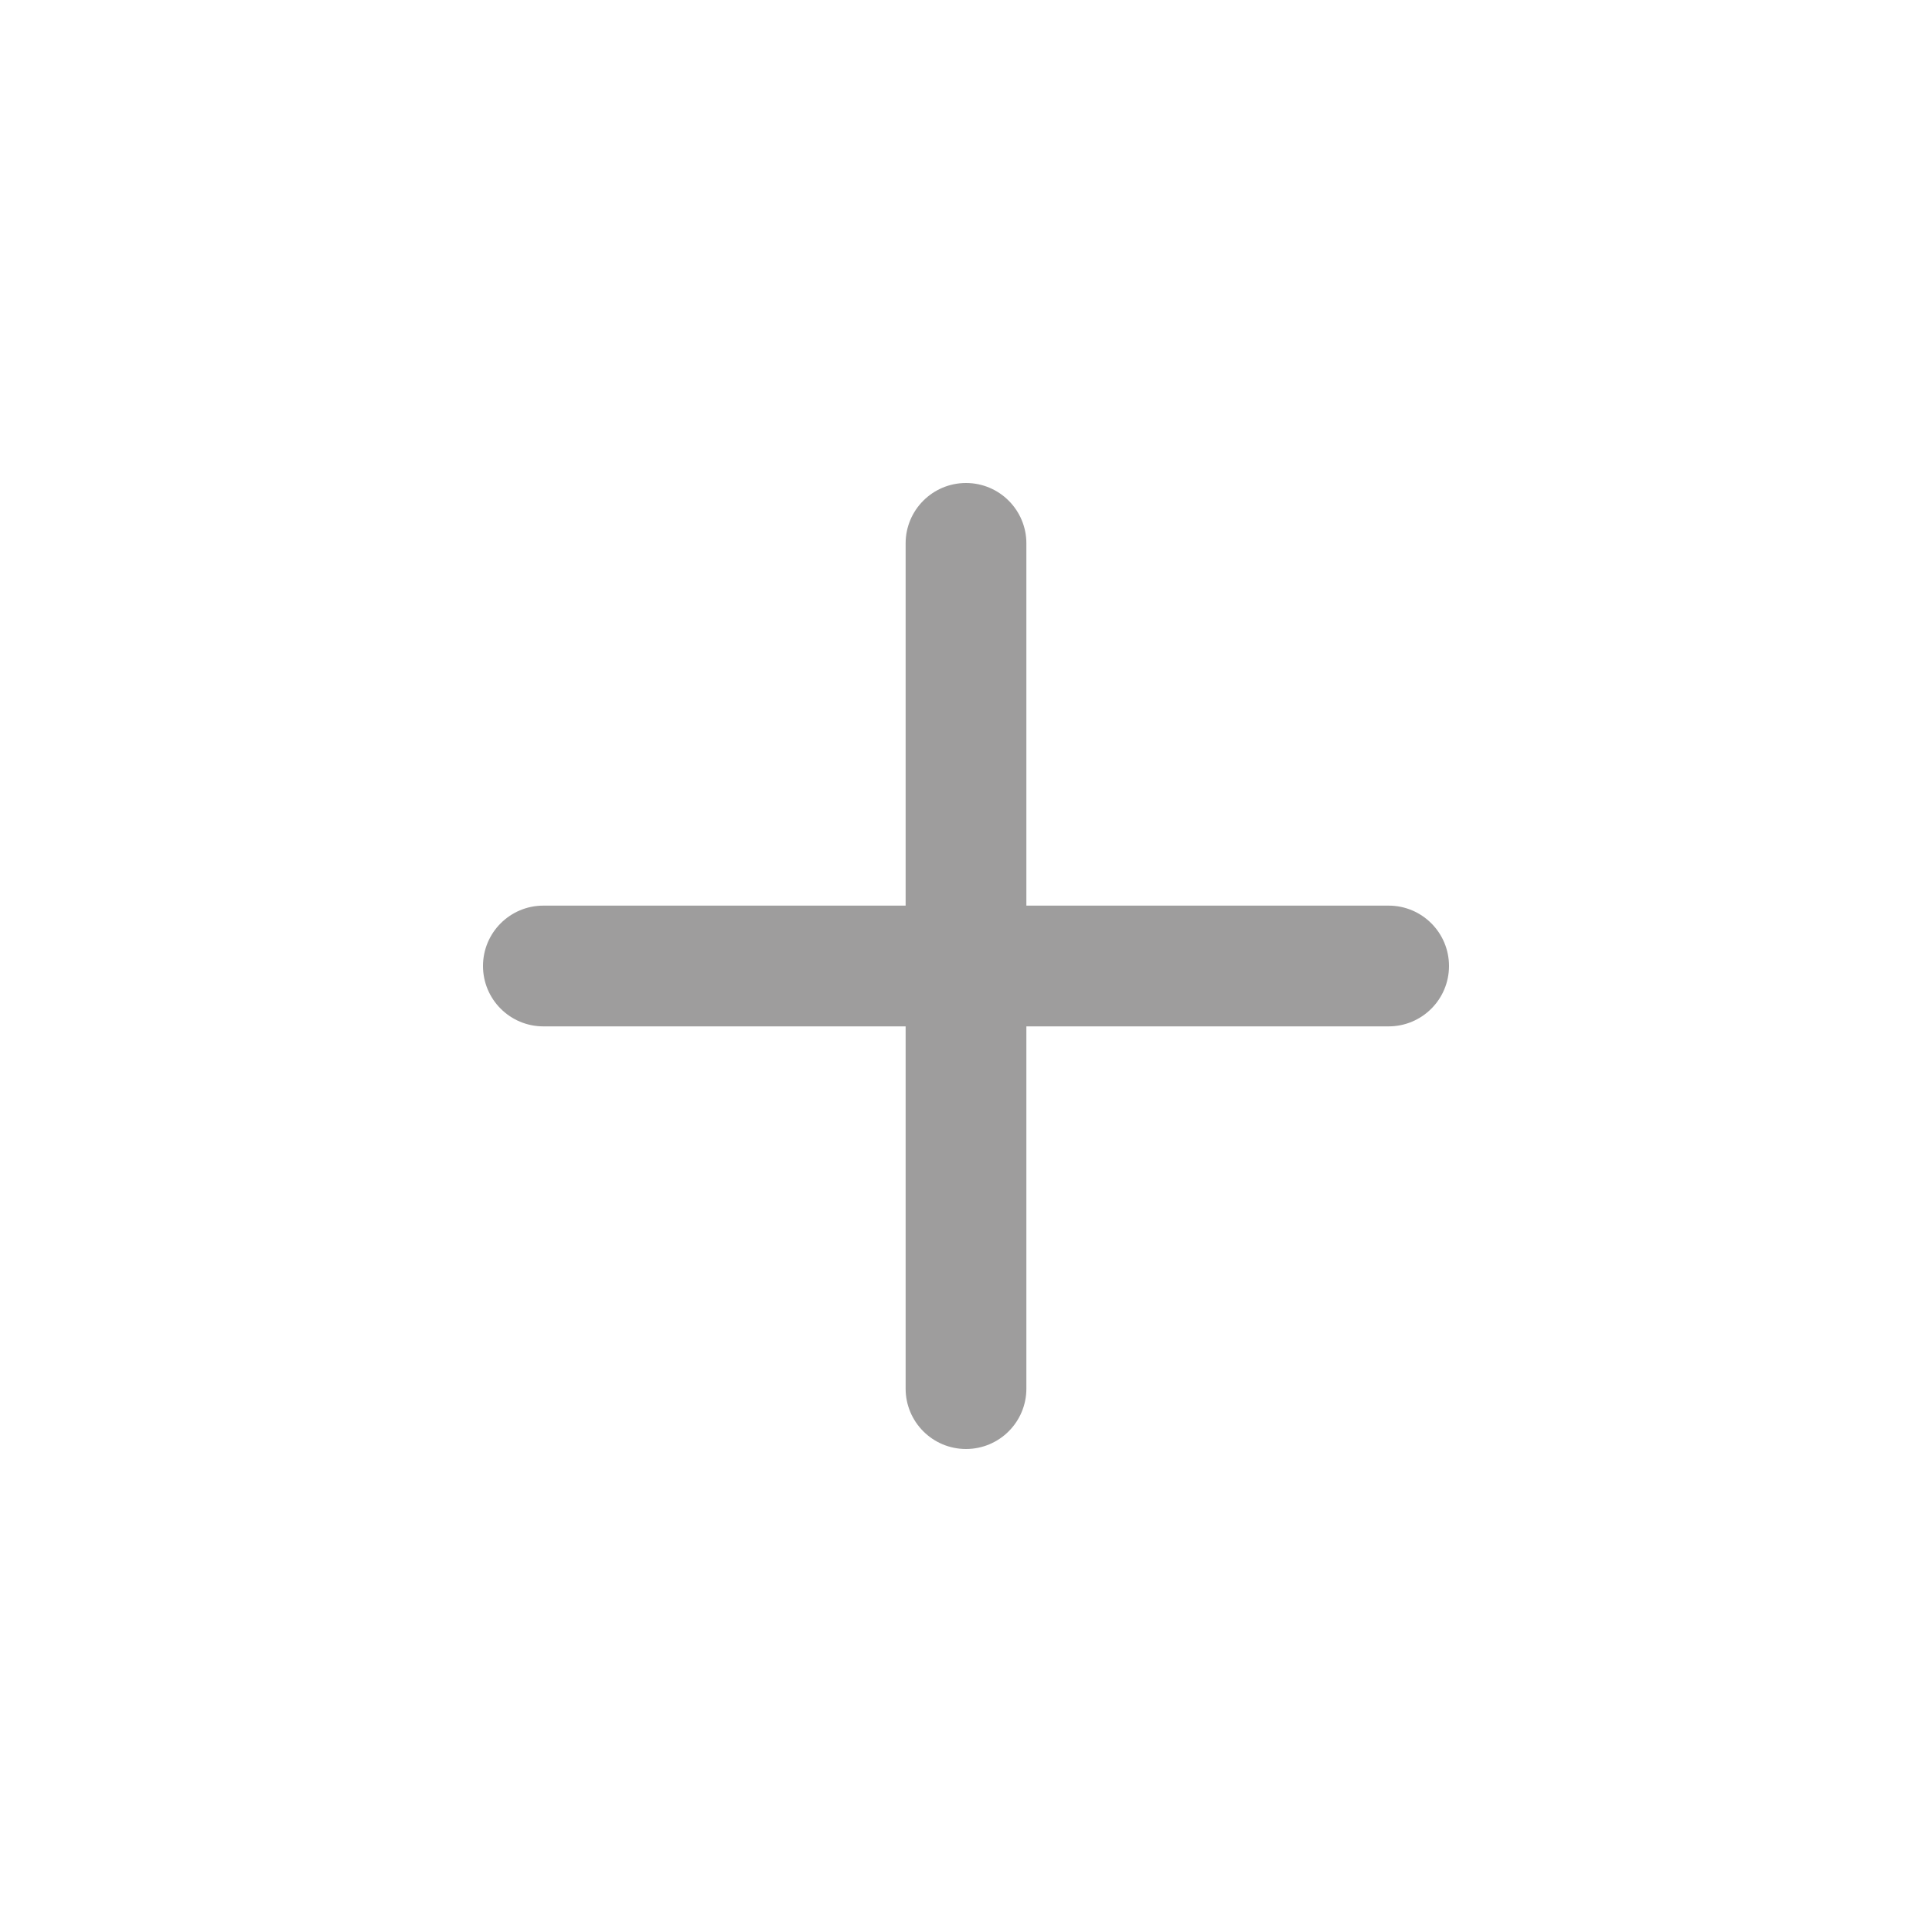
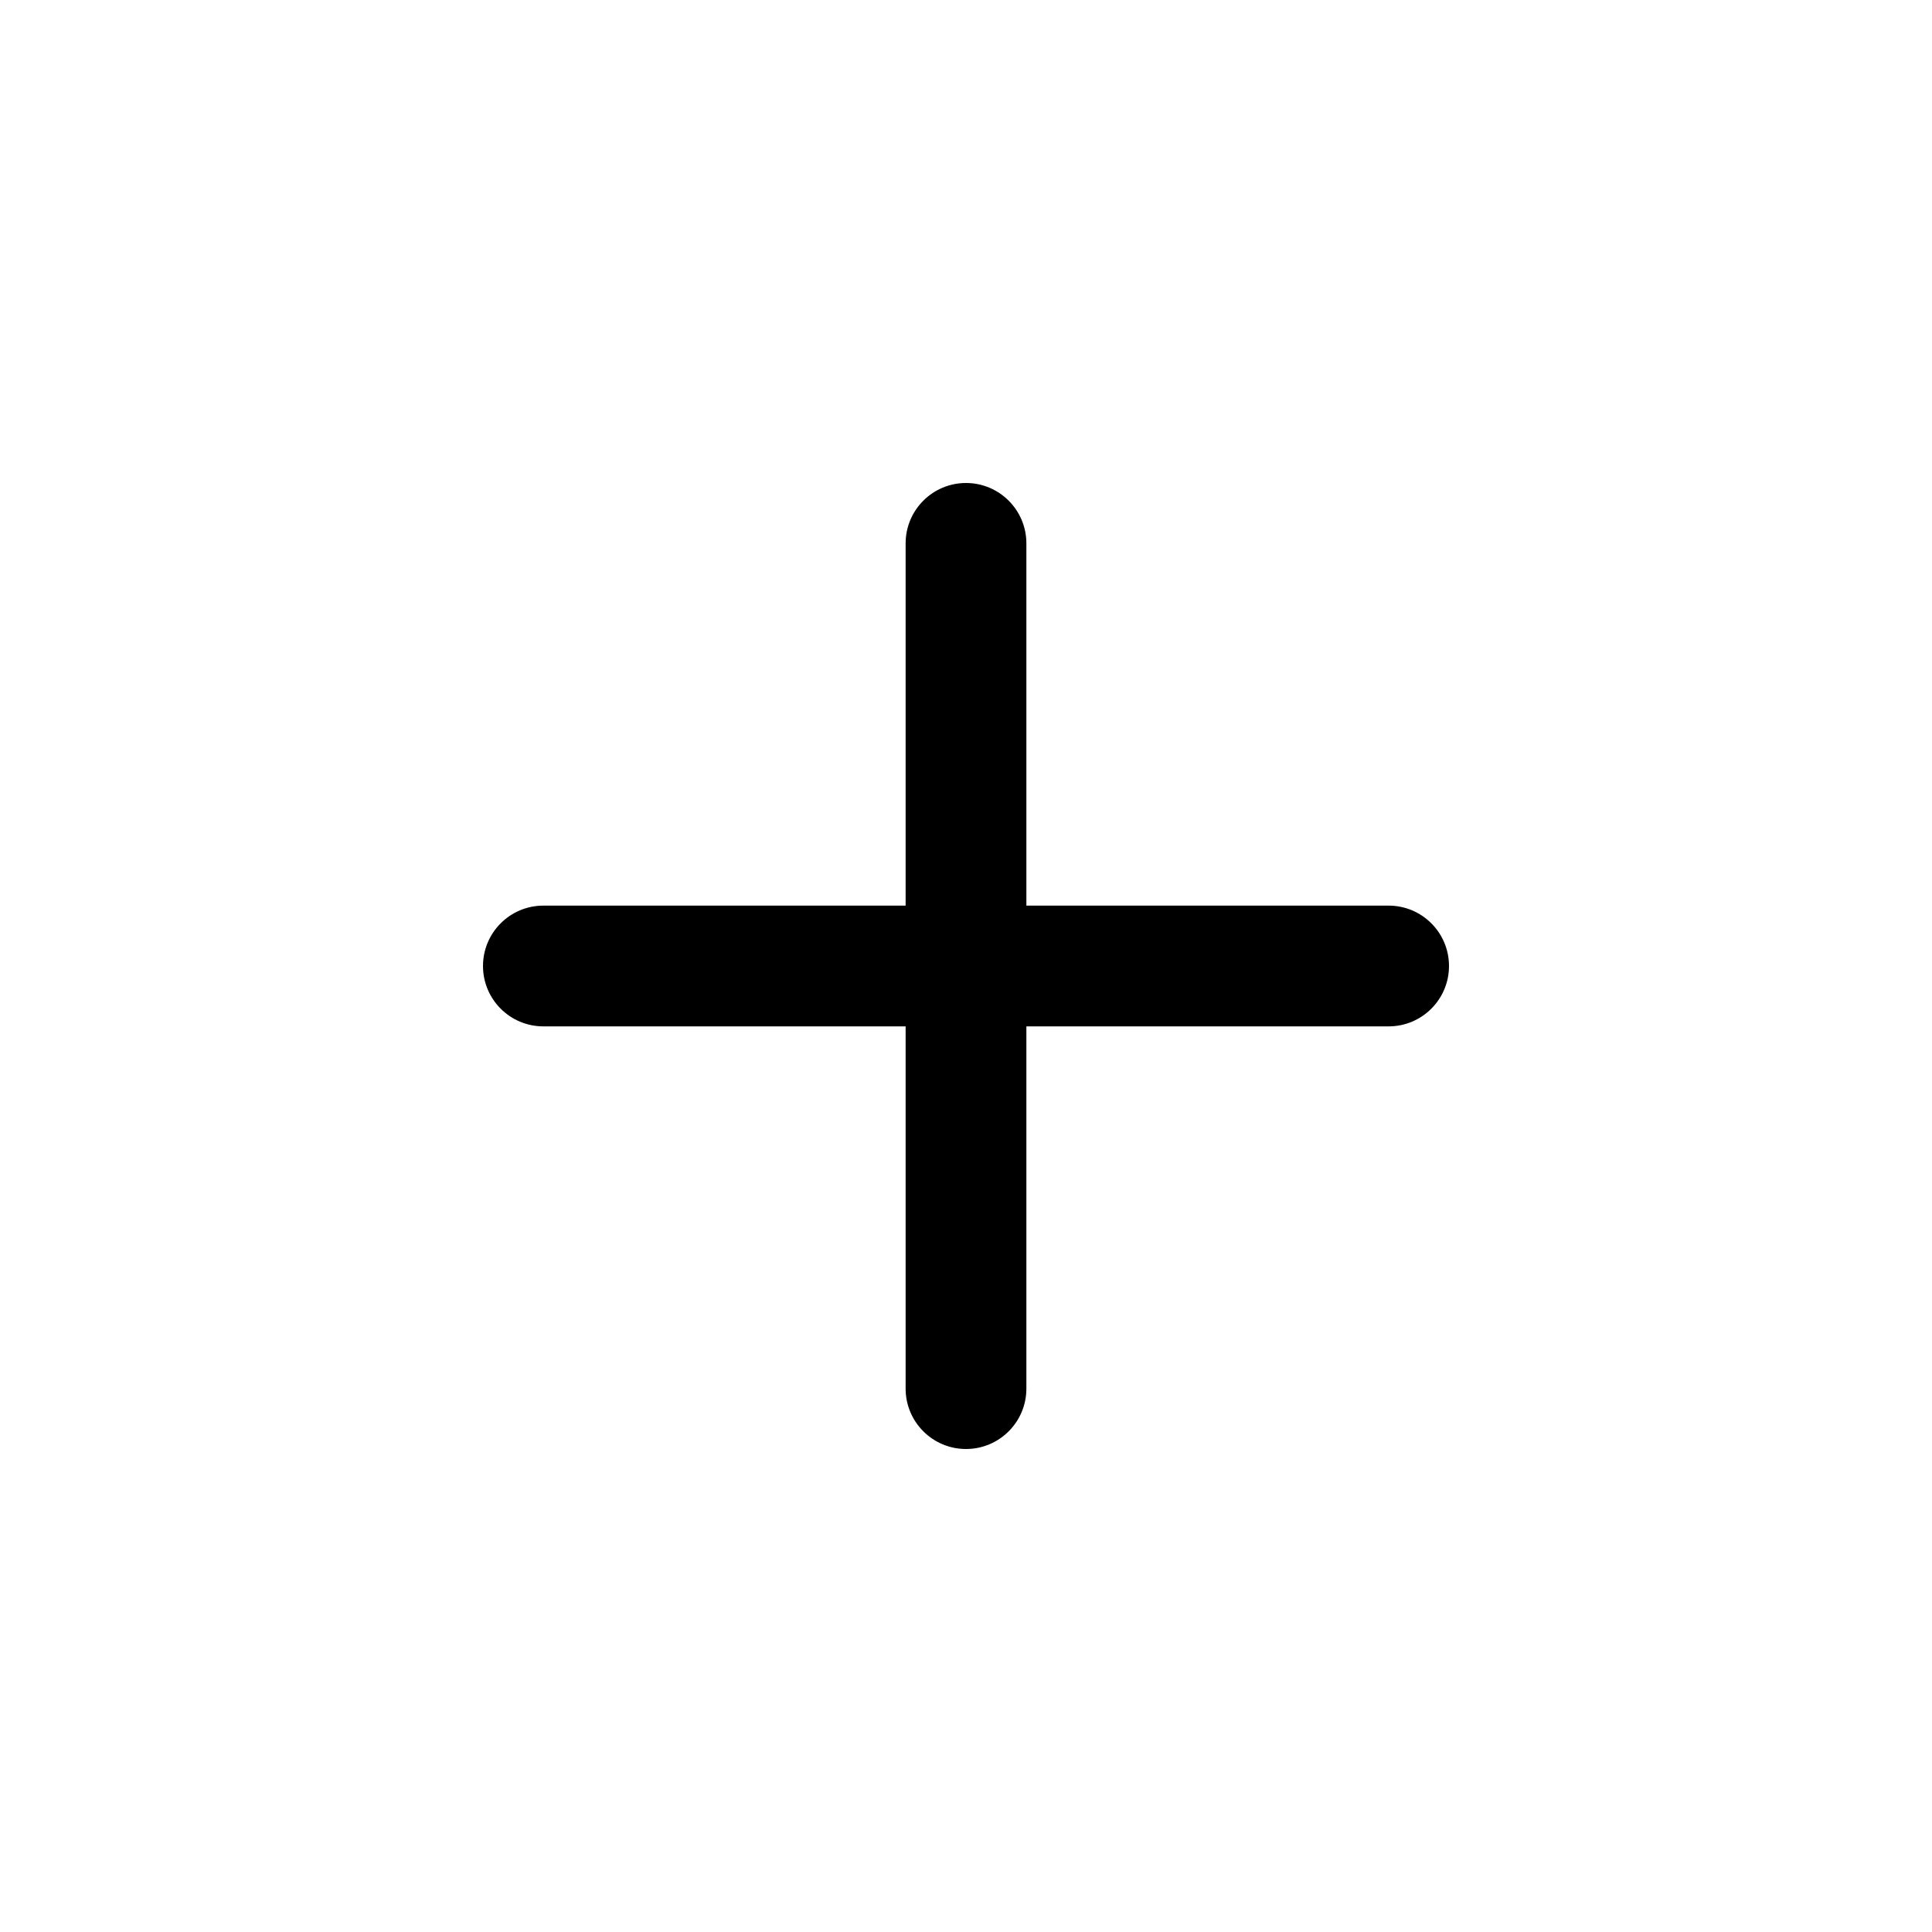
- <svg xmlns="http://www.w3.org/2000/svg" width="16" height="16" fill="#9e9d9d" class="bi bi-plus" viewBox="0 0 16 16">
+ <svg xmlns="http://www.w3.org/2000/svg" width="16" height="16" fill="currentColor" class="bi bi-plus" viewBox="0 0 16 16">
  <path d="M8 4a.5.5 0 0 1 .5.5v3h3a.5.5 0 0 1 0 1h-3v3a.5.5 0 0 1-1 0v-3h-3a.5.5 0 0 1 0-1h3v-3A.5.5 0 0 1 8 4z" />
</svg>
